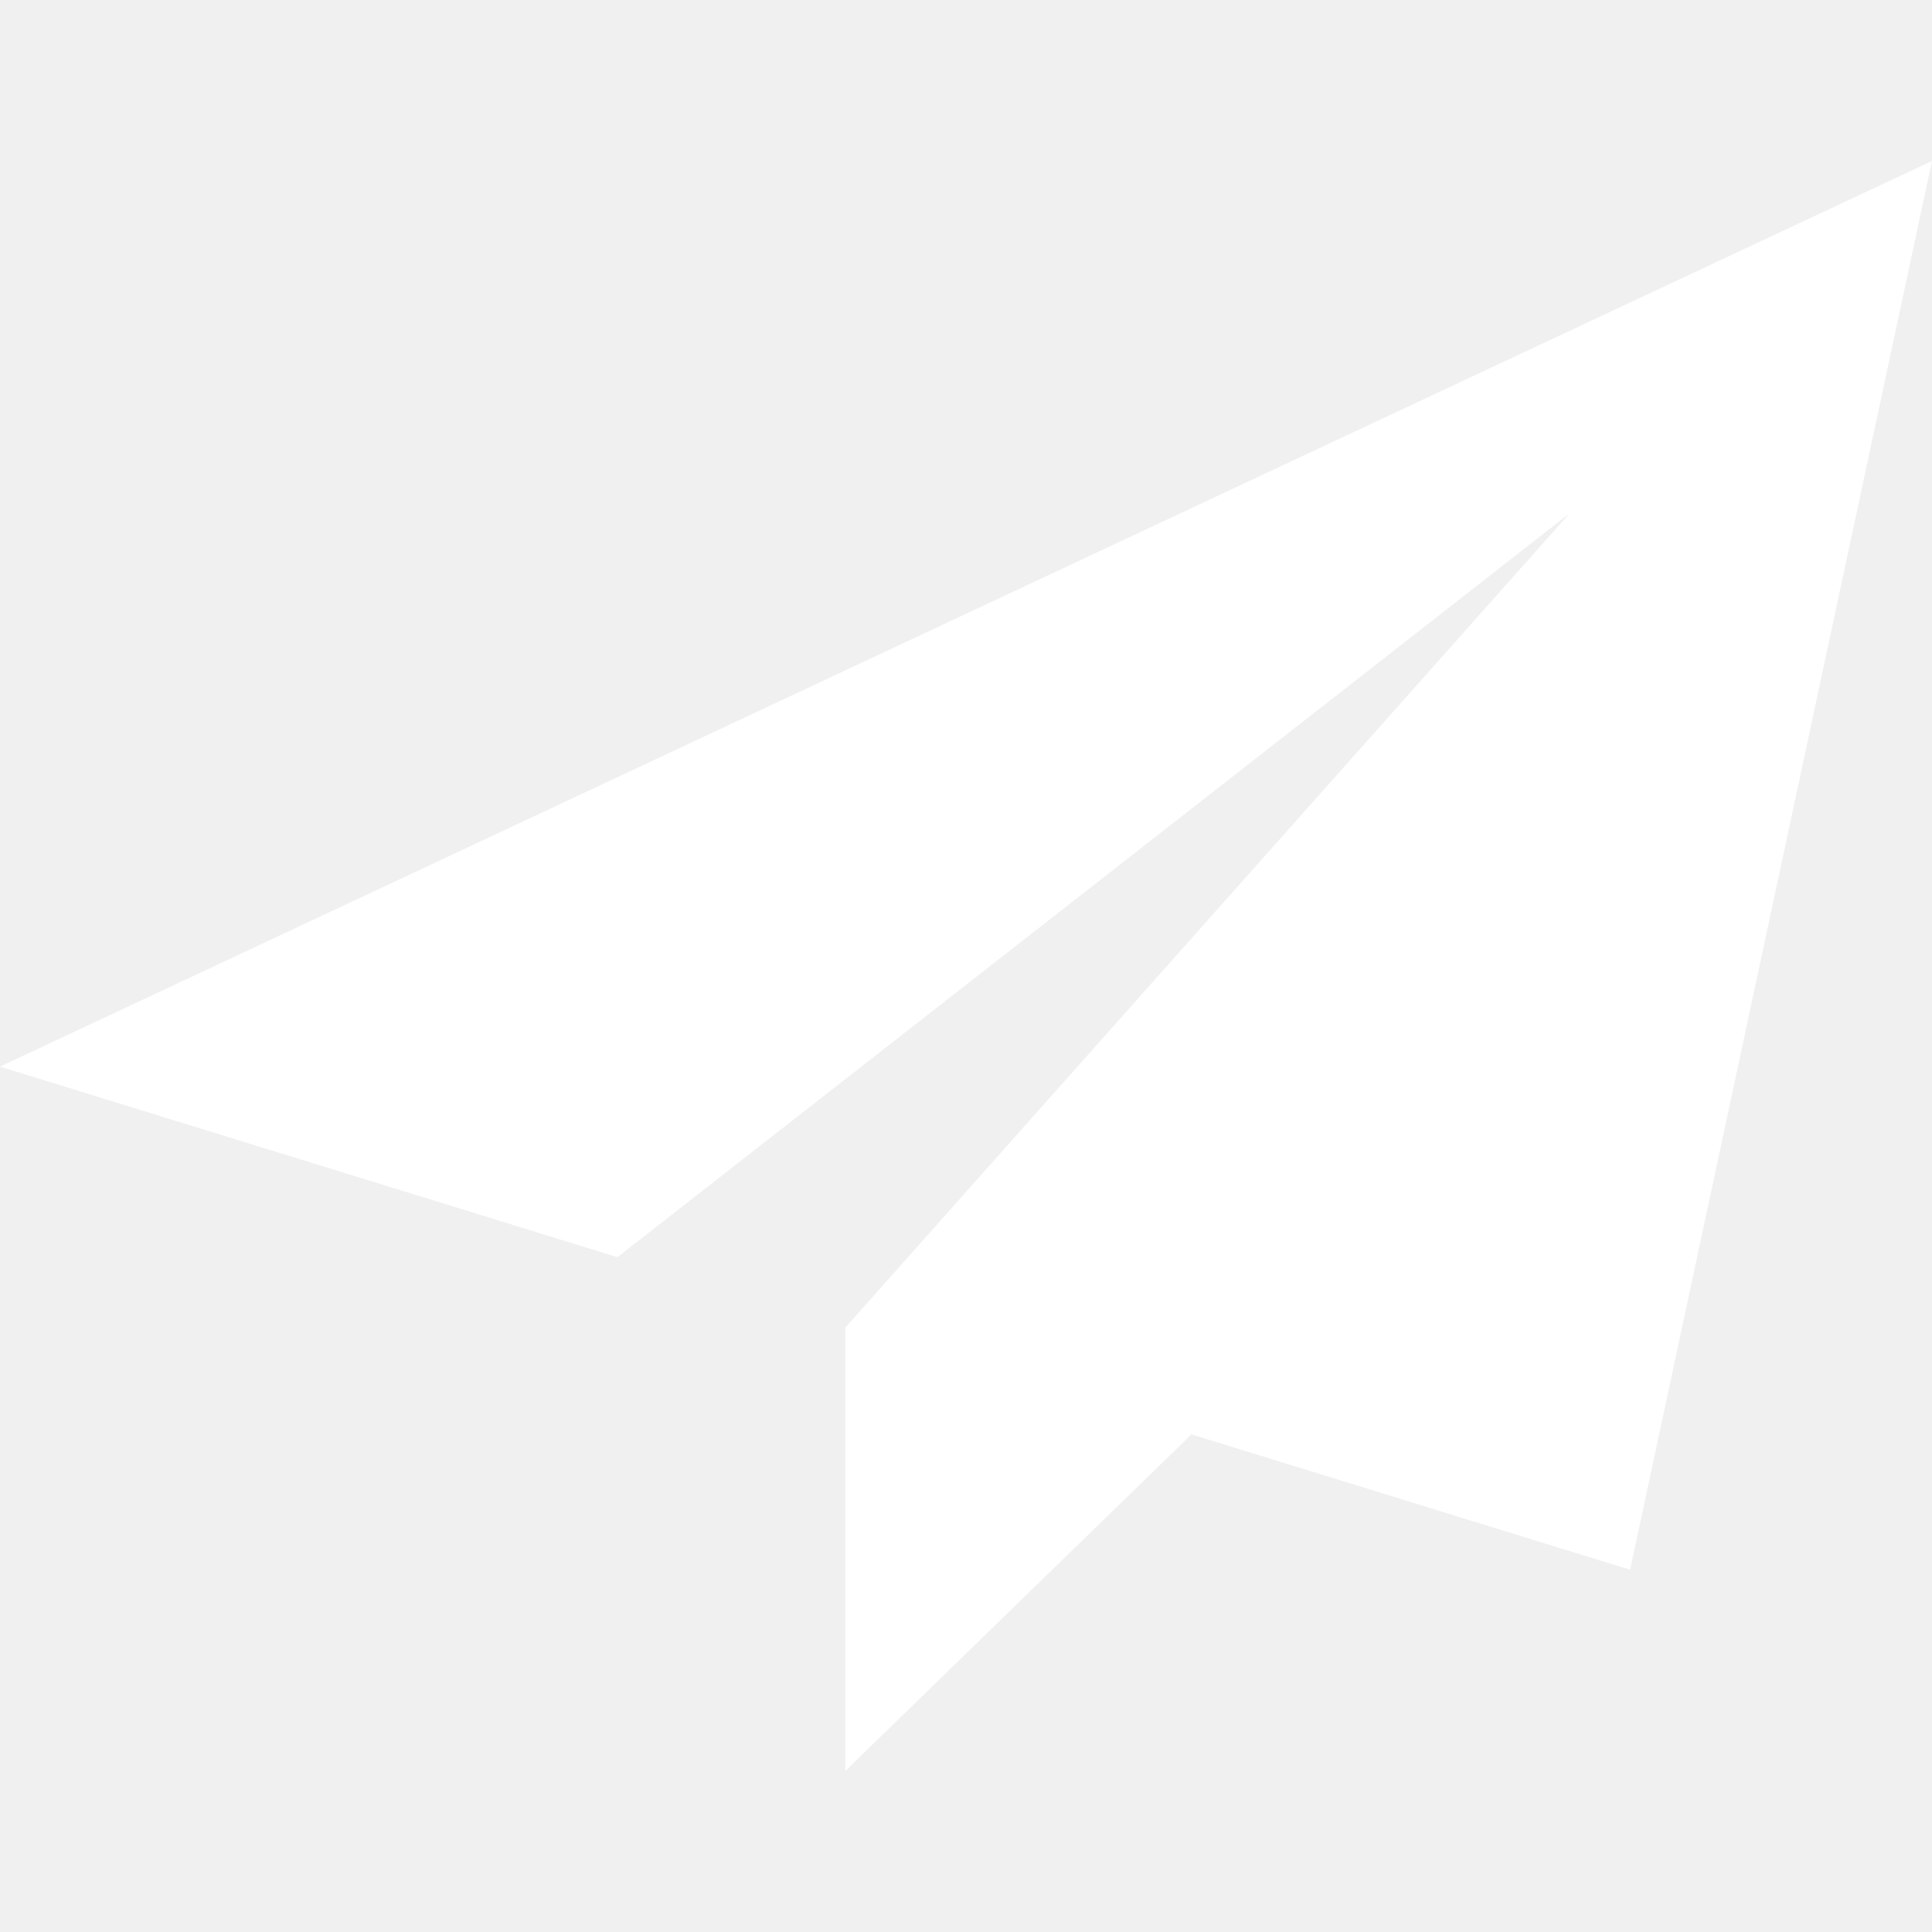
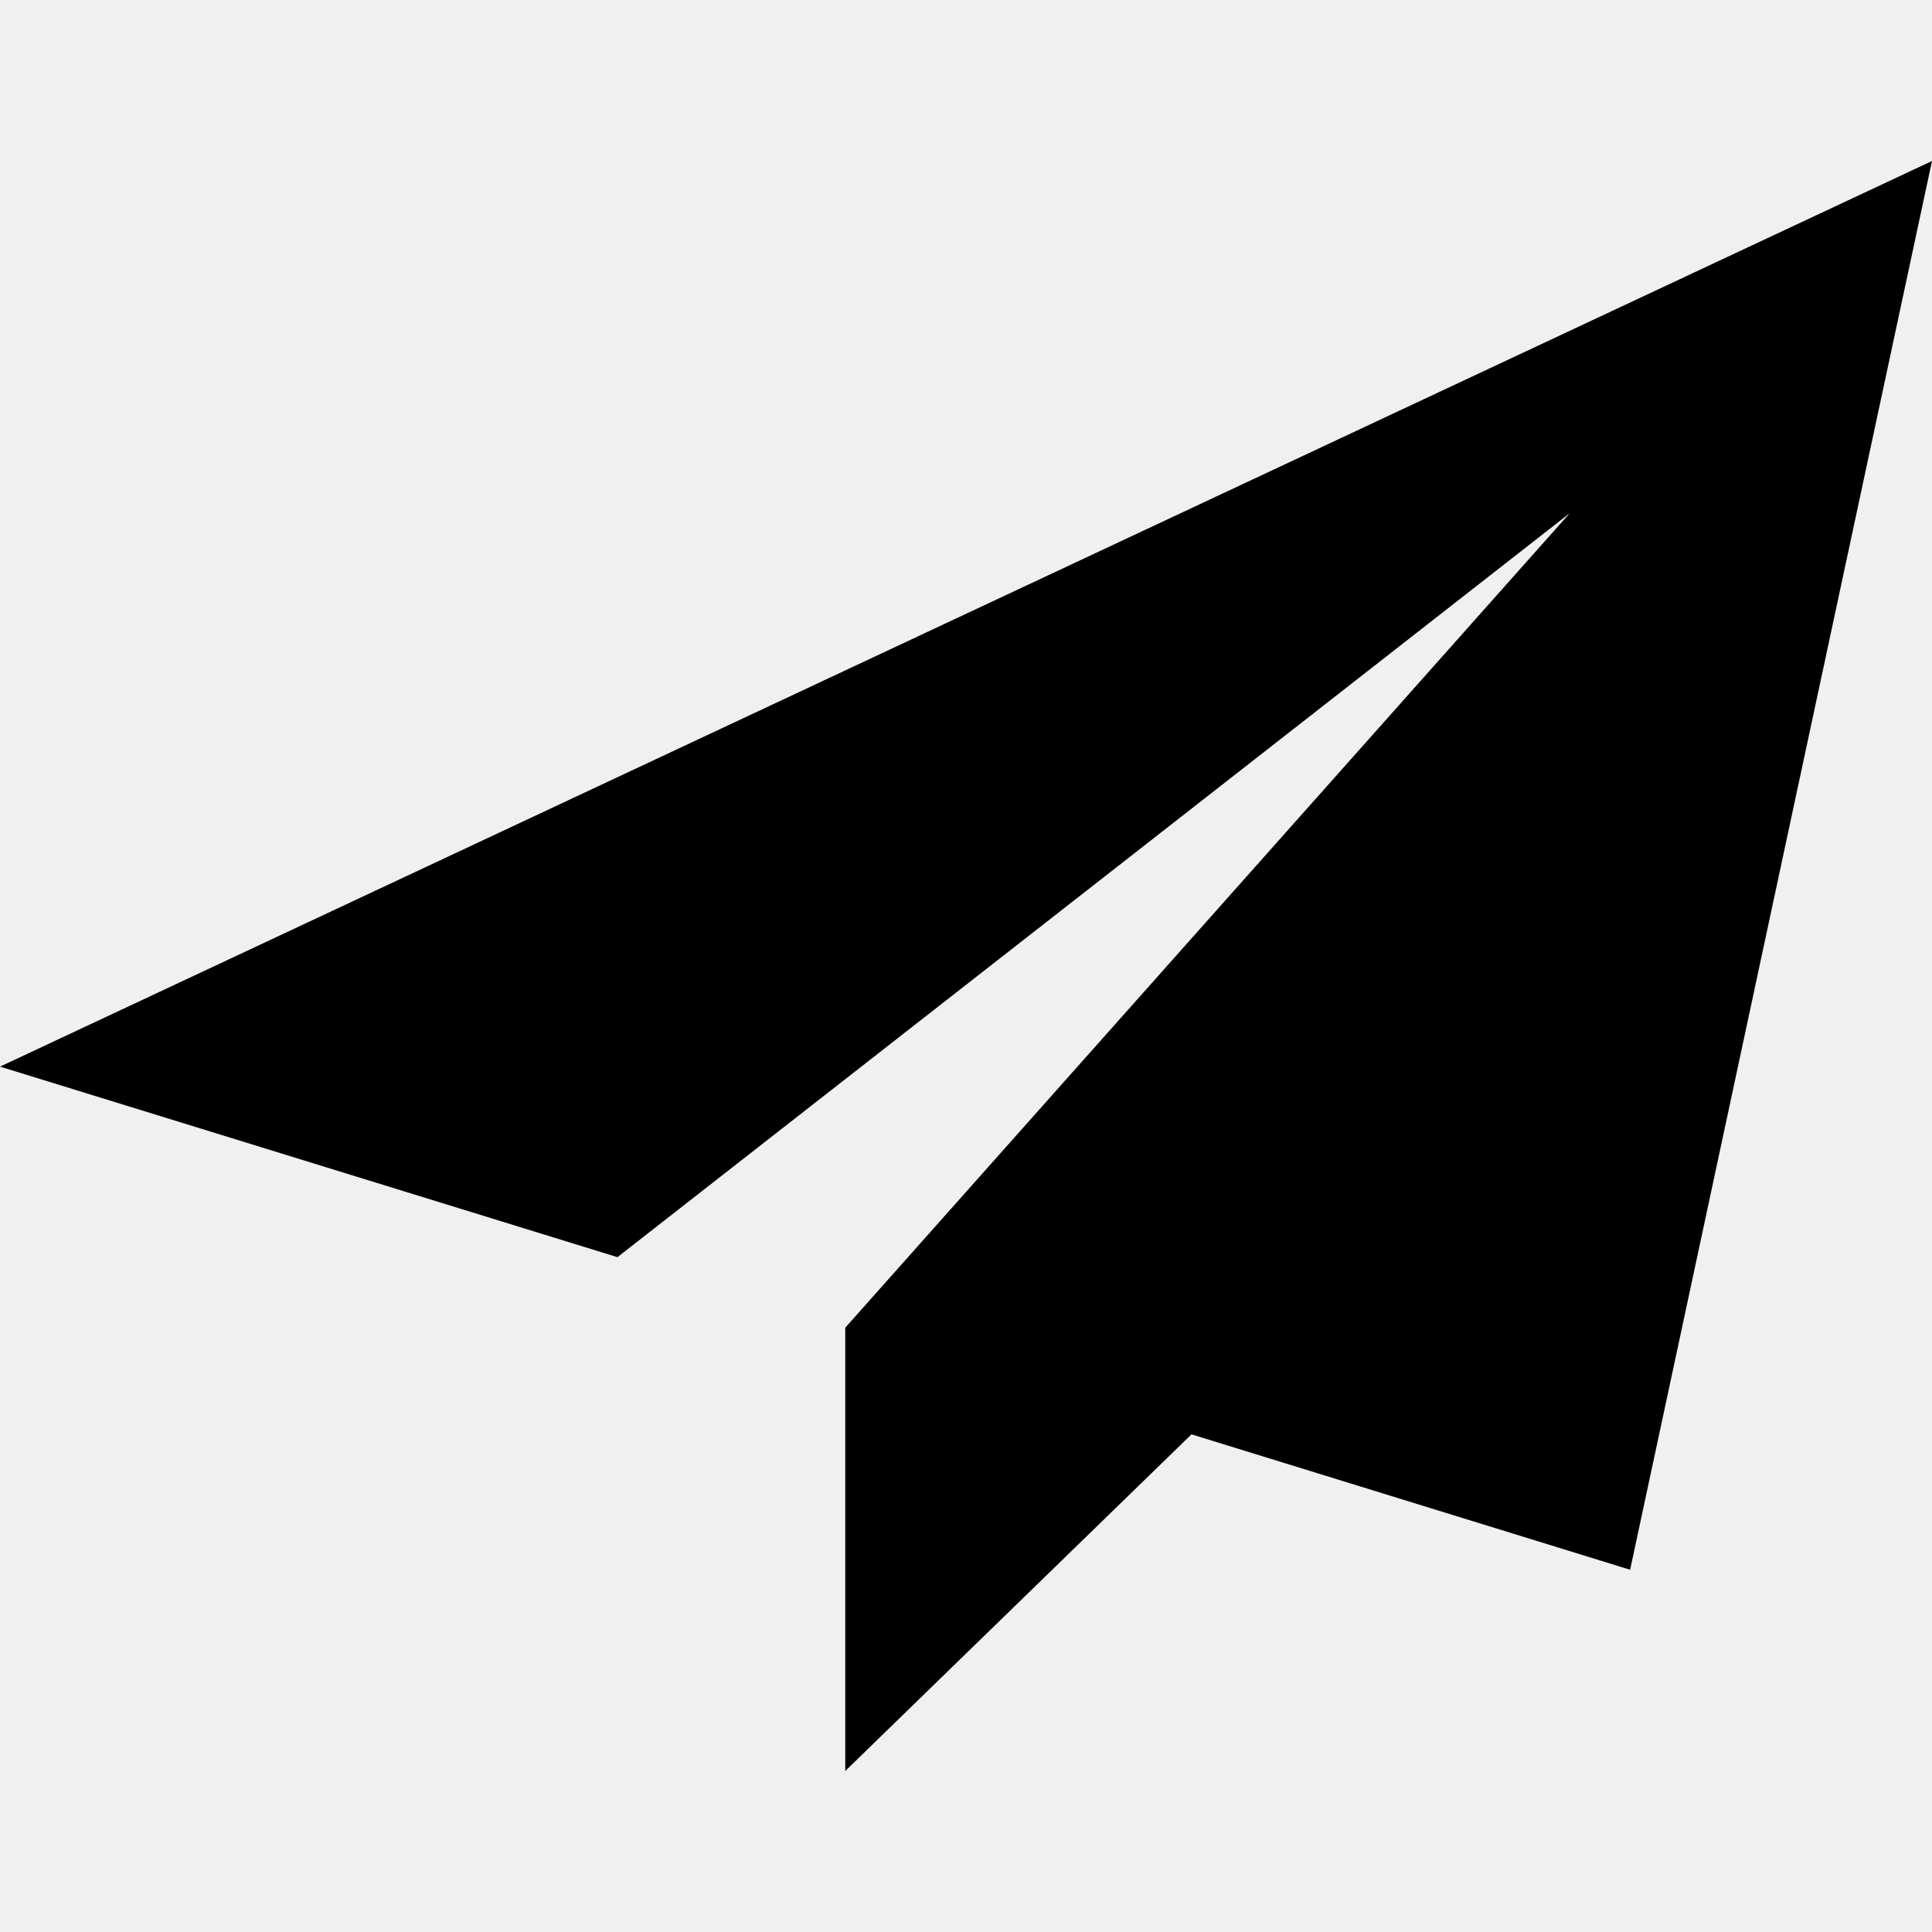
- <svg xmlns="http://www.w3.org/2000/svg" width="24" height="24" viewBox="0 0 24 24" fill="none">
-   <path d="M24 2L0 13.25L7.67 15.617L19.5 6.375L10.502 16.491L10.509 16.494L10.5 16.491V22L14.801 17.818L20.25 19.5L24 2Z" fill="white" />
+ <svg xmlns="http://www.w3.org/2000/svg" width="24" height="24" viewBox="0 0 24 24">
+   <path d="M24 2L0 13.25L7.67 15.617L19.5 6.375L10.502 16.491L10.509 16.494L10.5 16.491V22L14.801 17.818L20.25 19.5L24 2Z" />
</svg>
